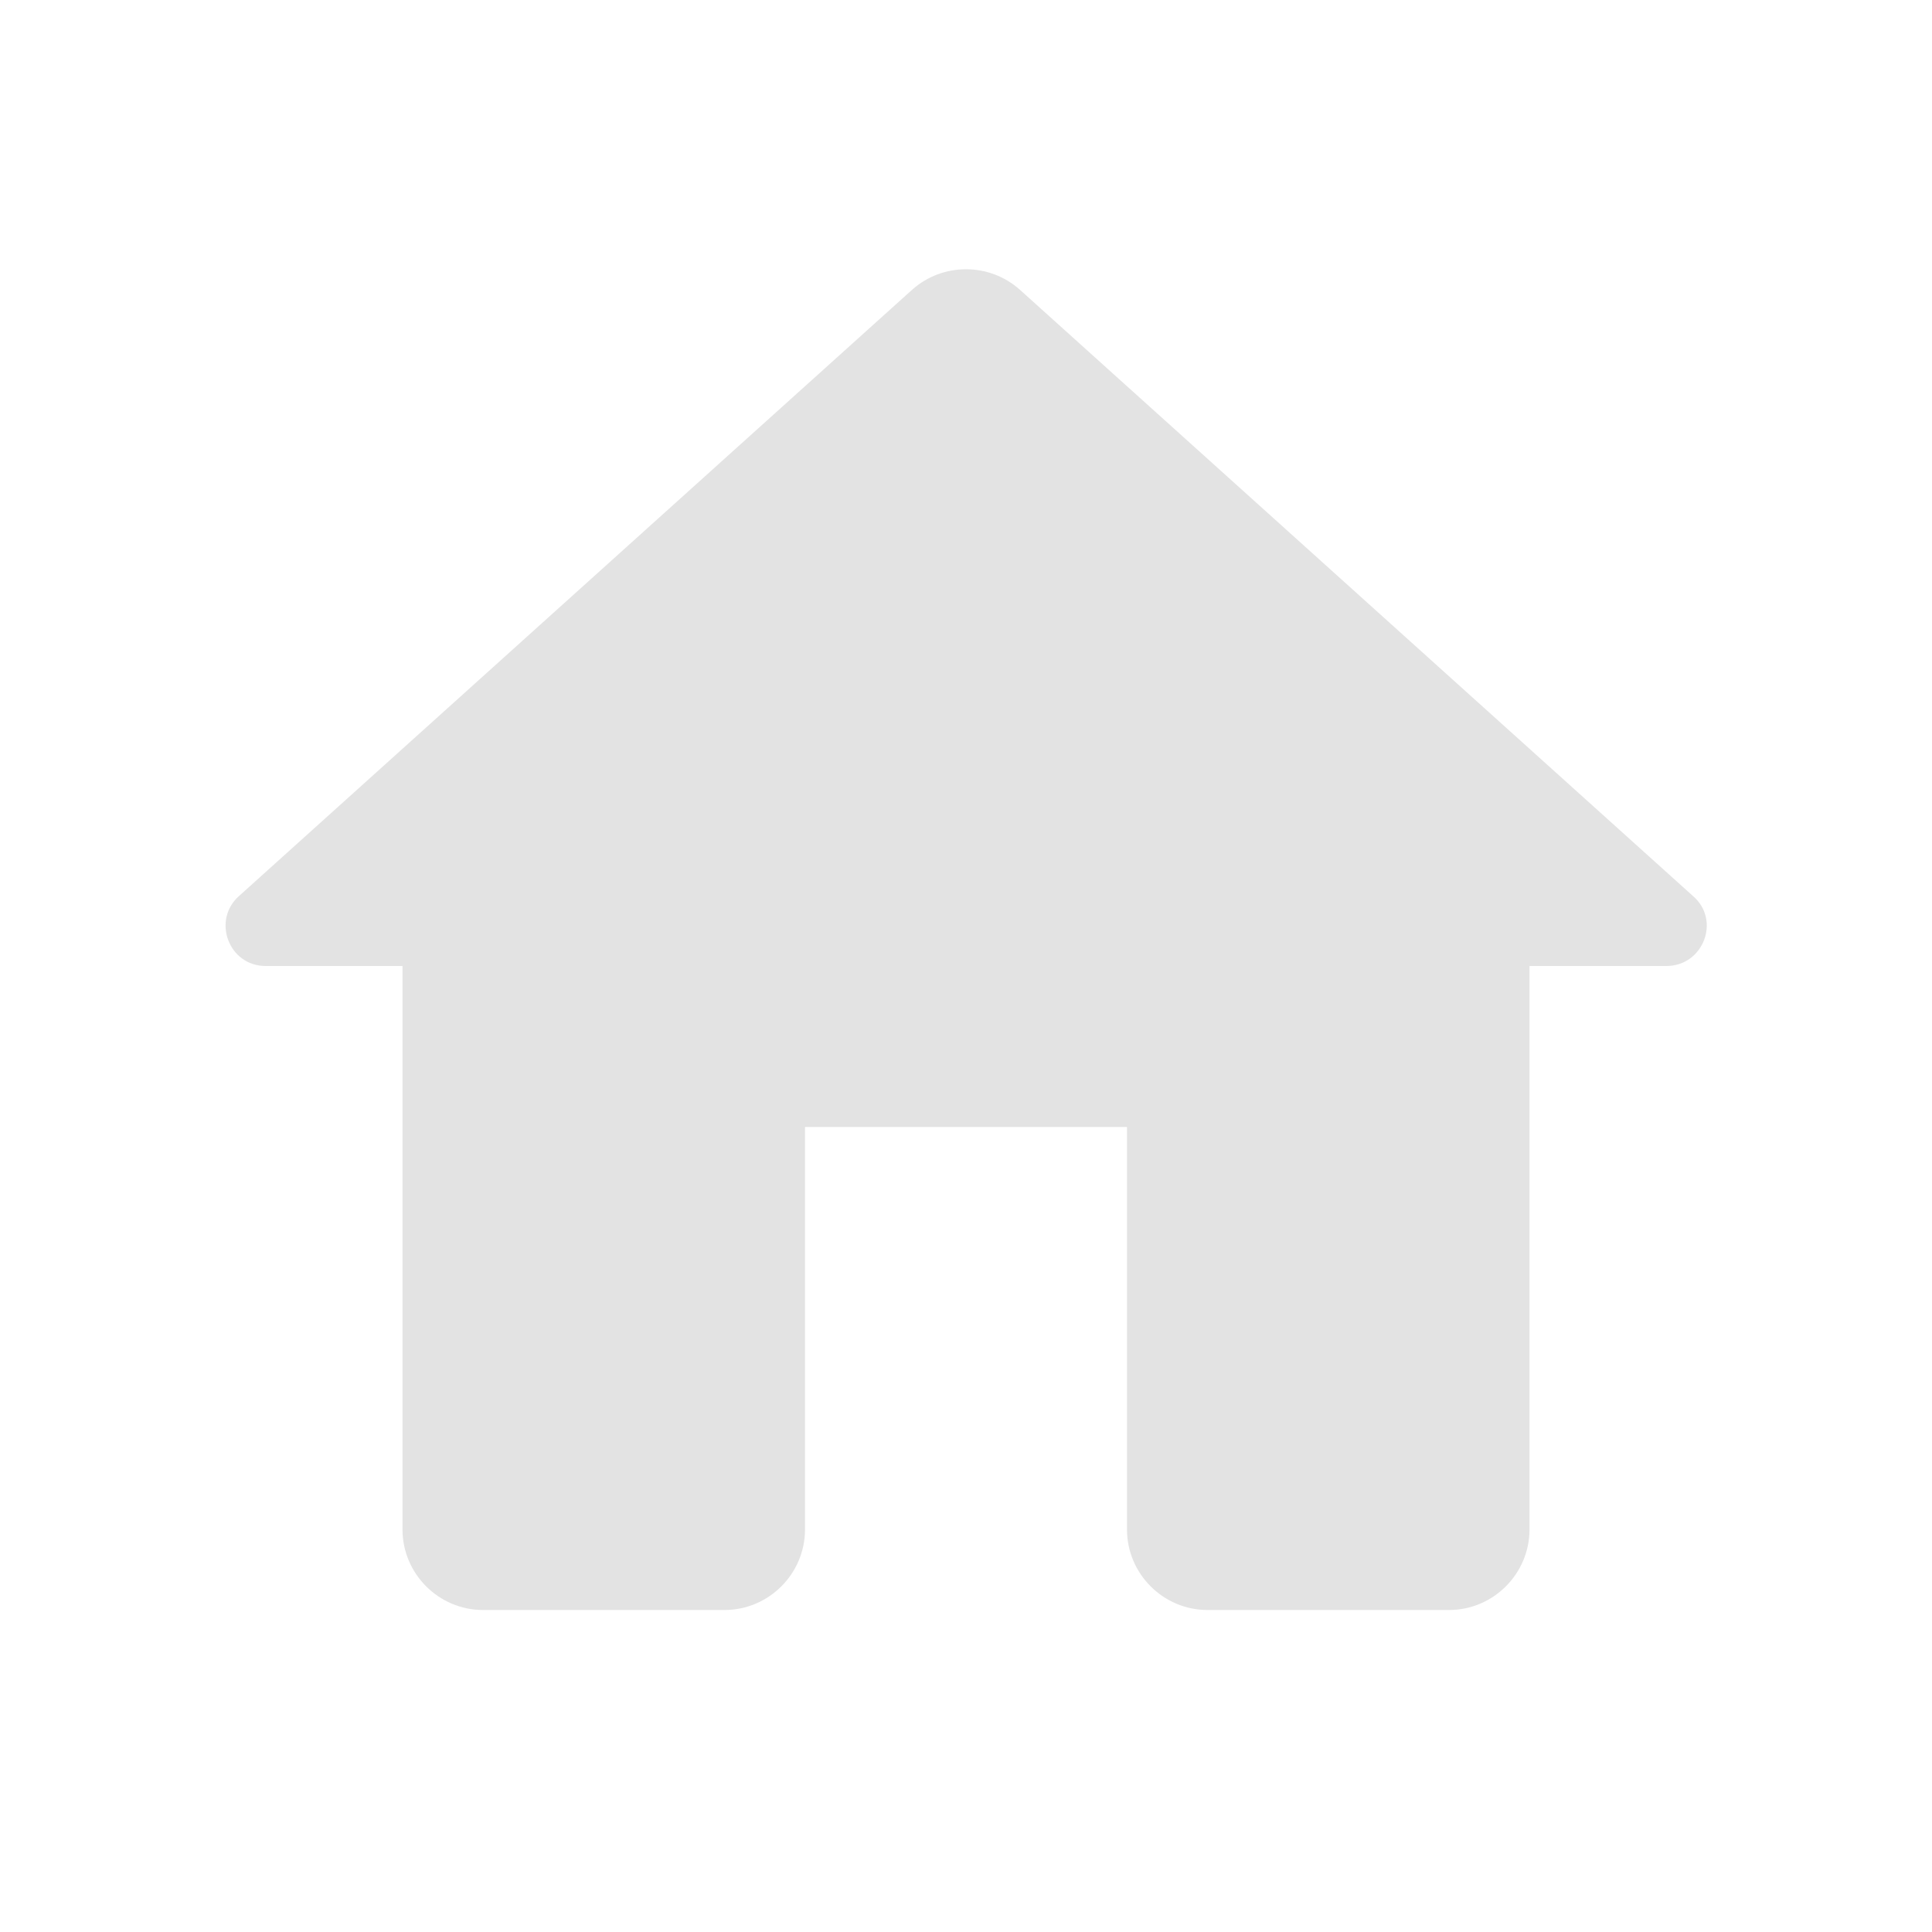
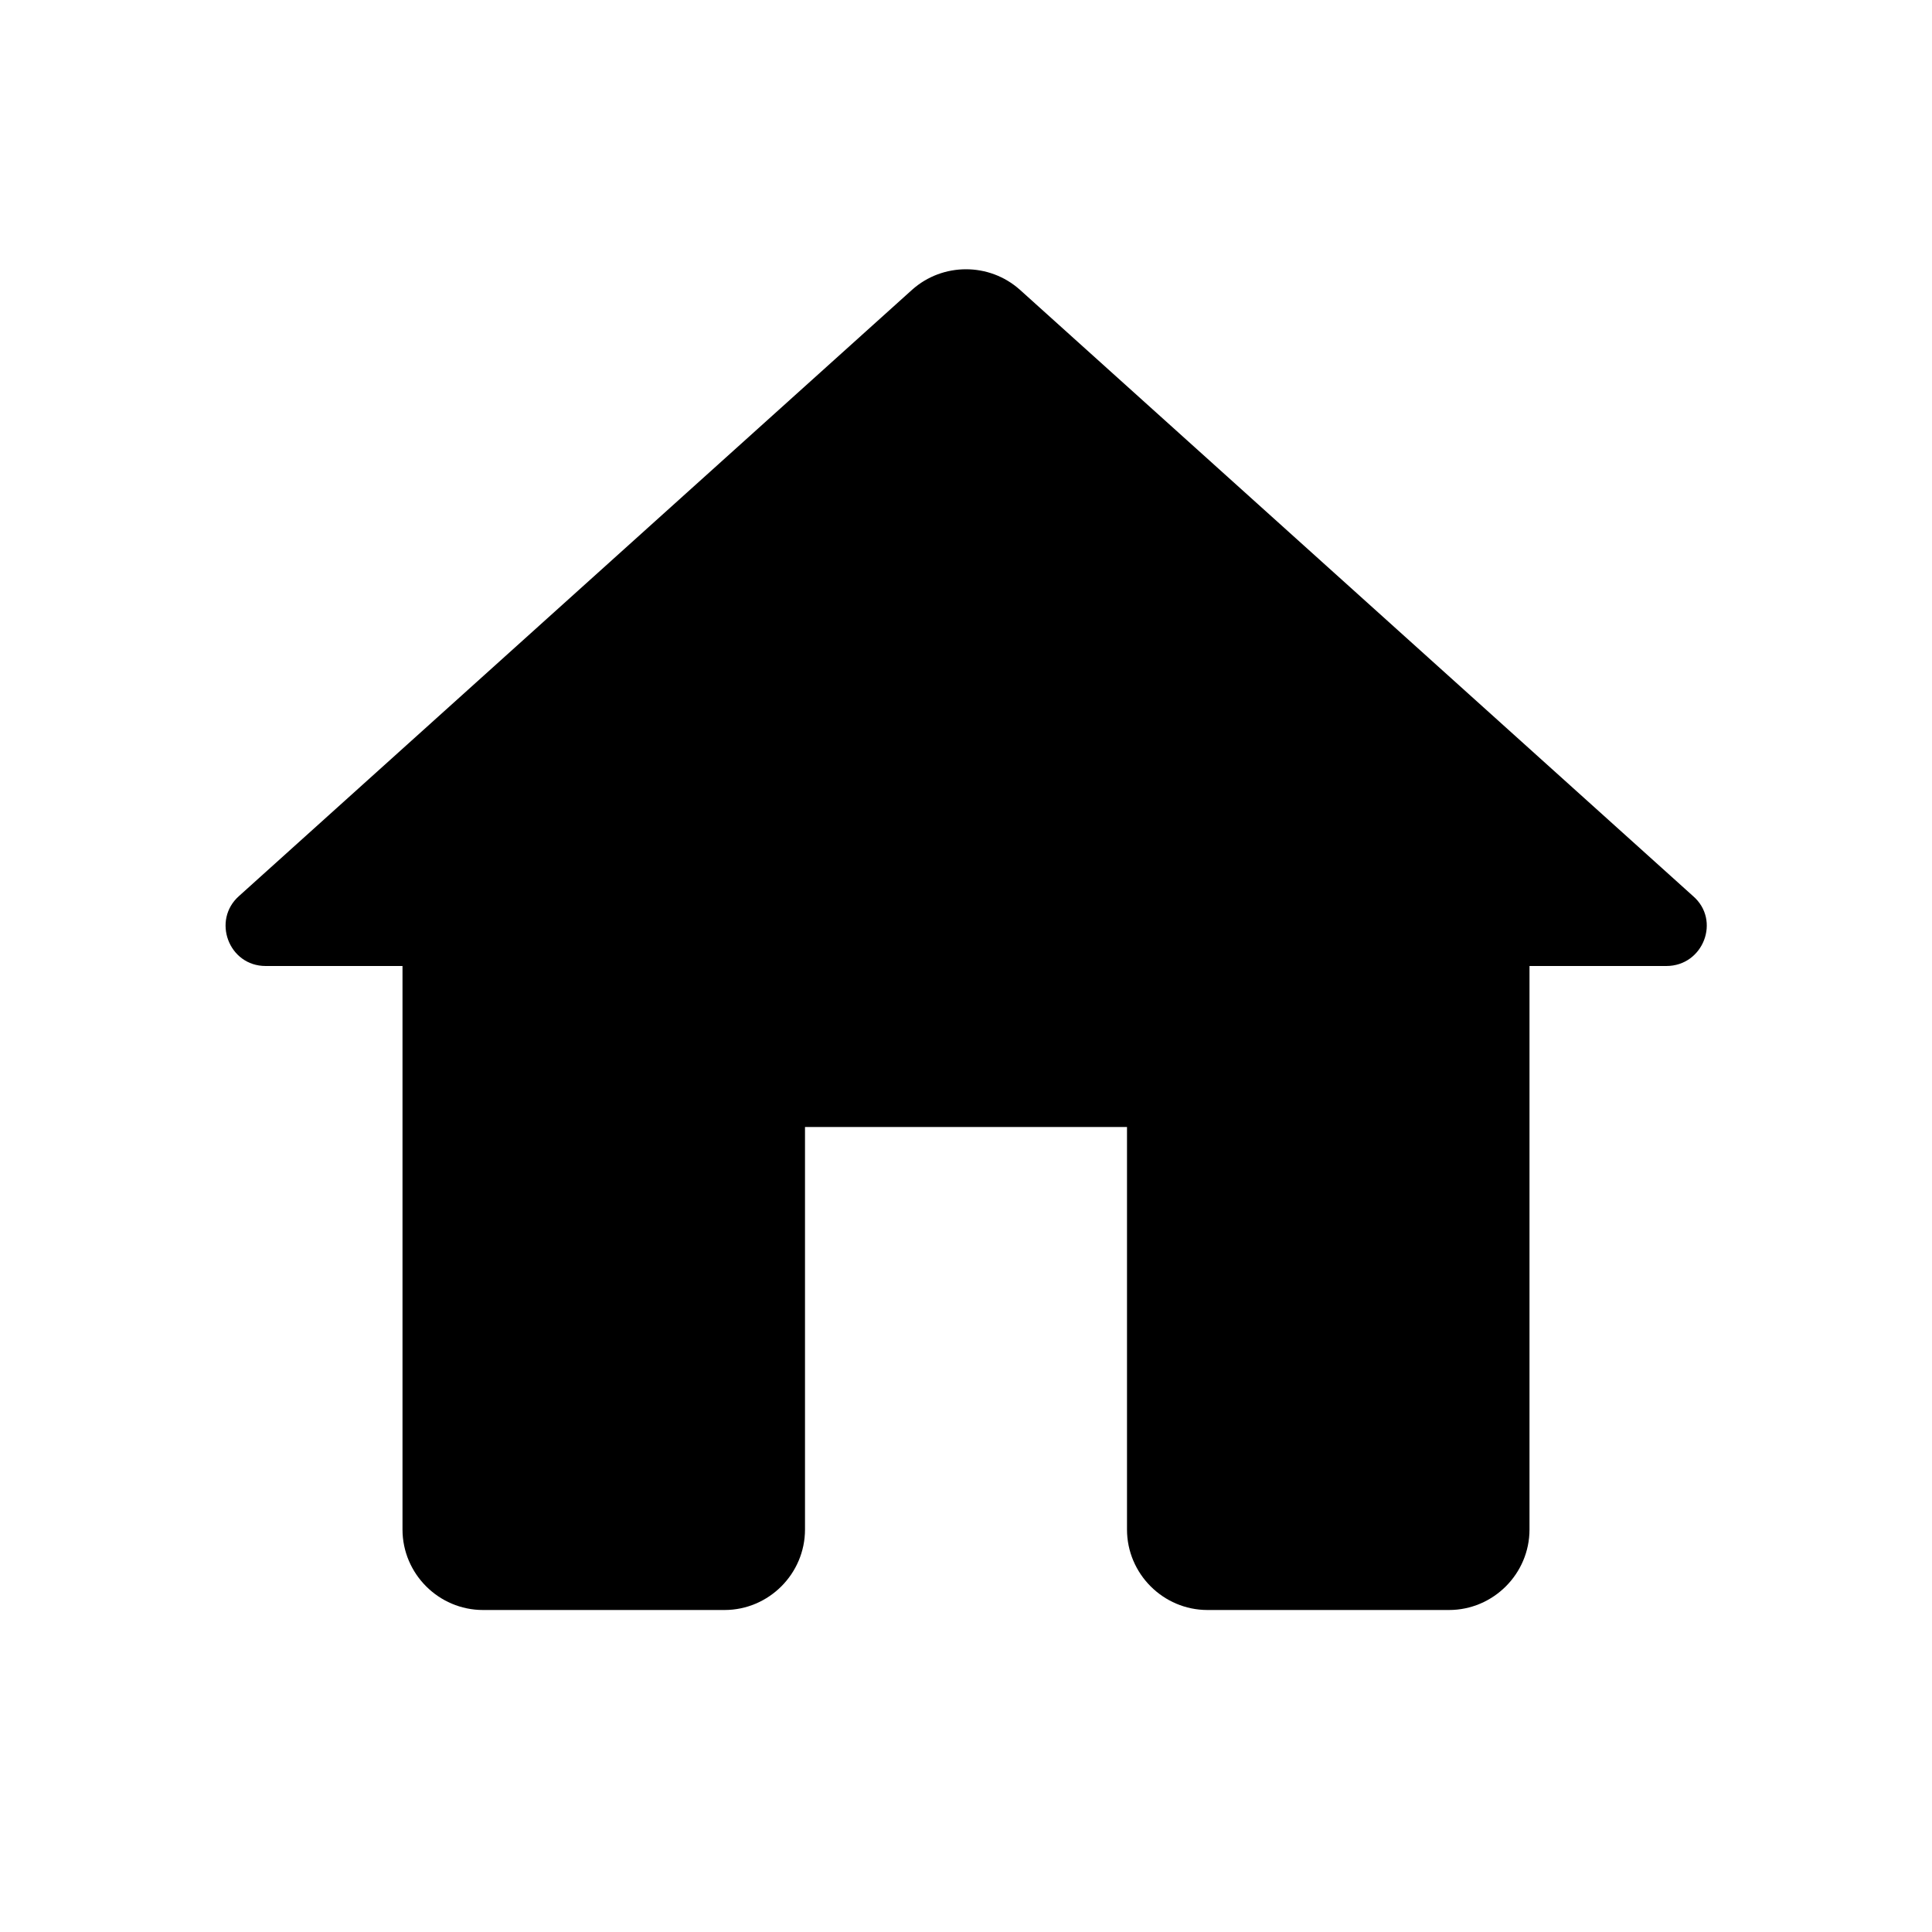
- <svg xmlns="http://www.w3.org/2000/svg" height="24px" viewBox="0 0 24 24" width="24px" fill="#e3e3e3">
+ <svg xmlns="http://www.w3.org/2000/svg" height="24px" viewBox="0 0 24 24" width="24px" class="svg-icon">
  <path d="M0 0h24v24H0V0z" fill="none" />
  <path d="M10 19v-5h4v5c0 .55.45 1 1 1h3c.55 0 1-.45 1-1v-7h1.7c.46 0 .68-.57.33-.87L12.67 3.6c-.38-.34-.96-.34-1.34 0l-8.36 7.53c-.34.3-.13.87.33.87H5v7c0 .55.45 1 1 1h3c.55 0 1-.45 1-1z" />
</svg>
